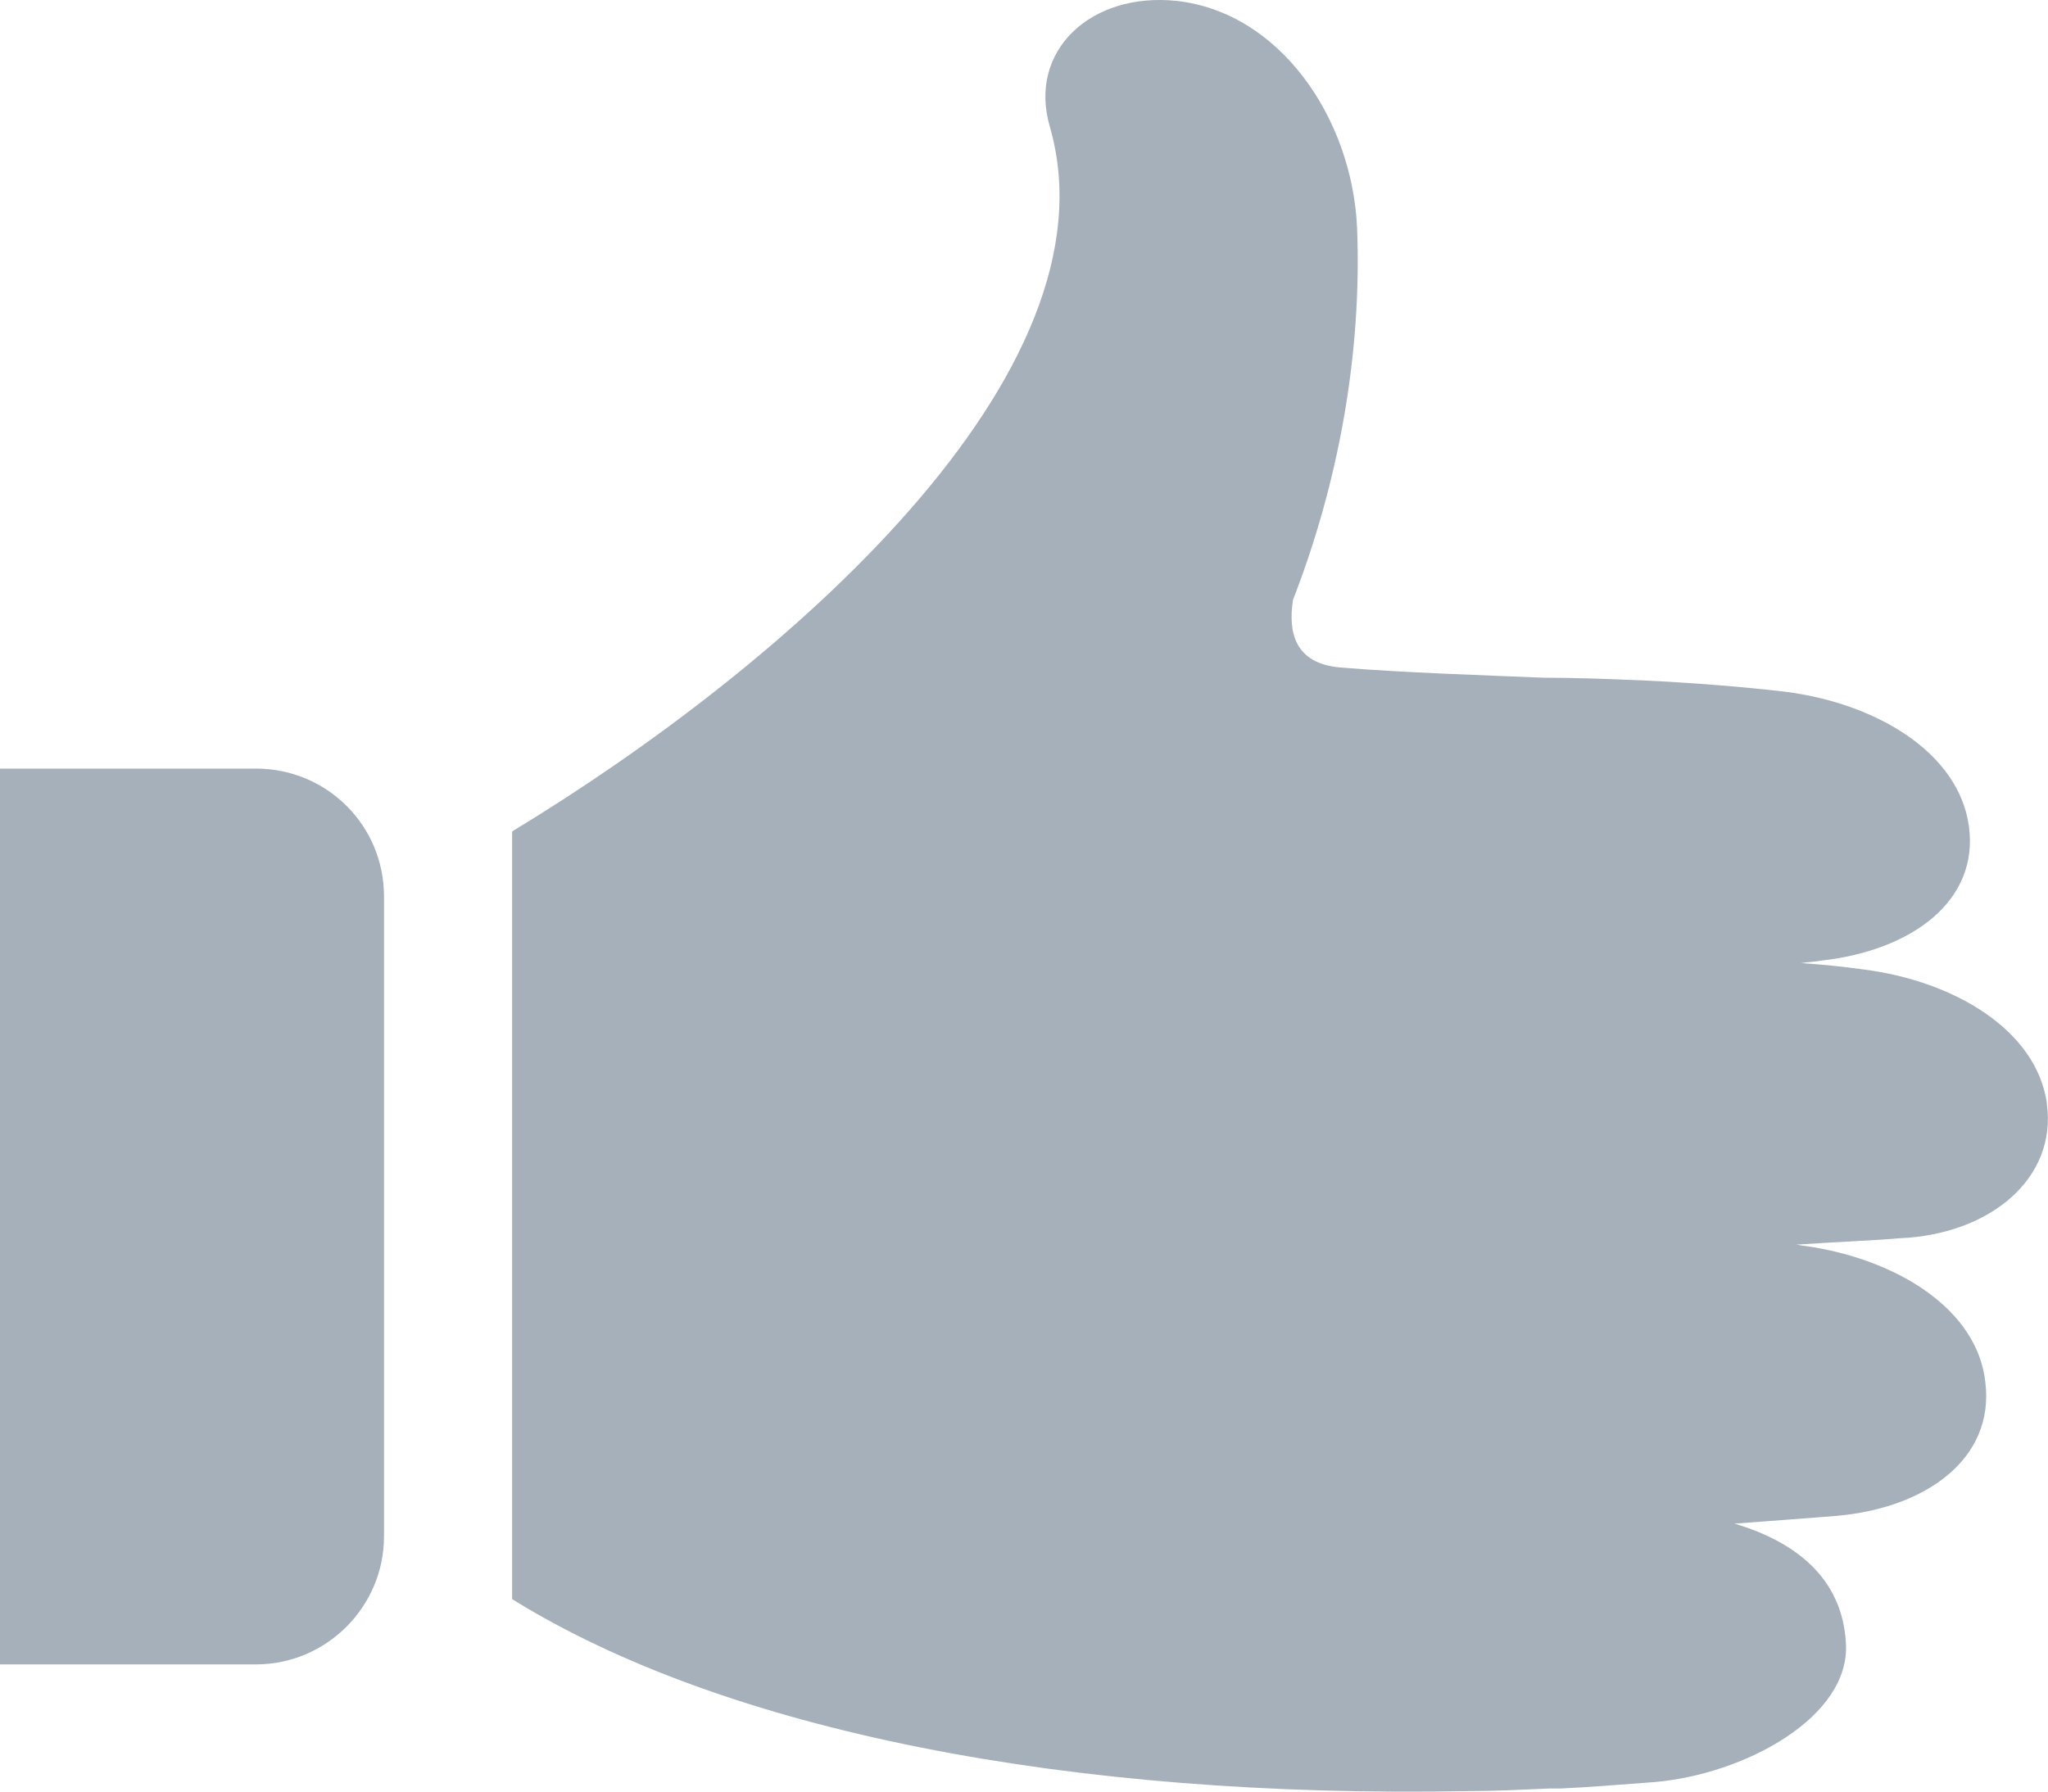
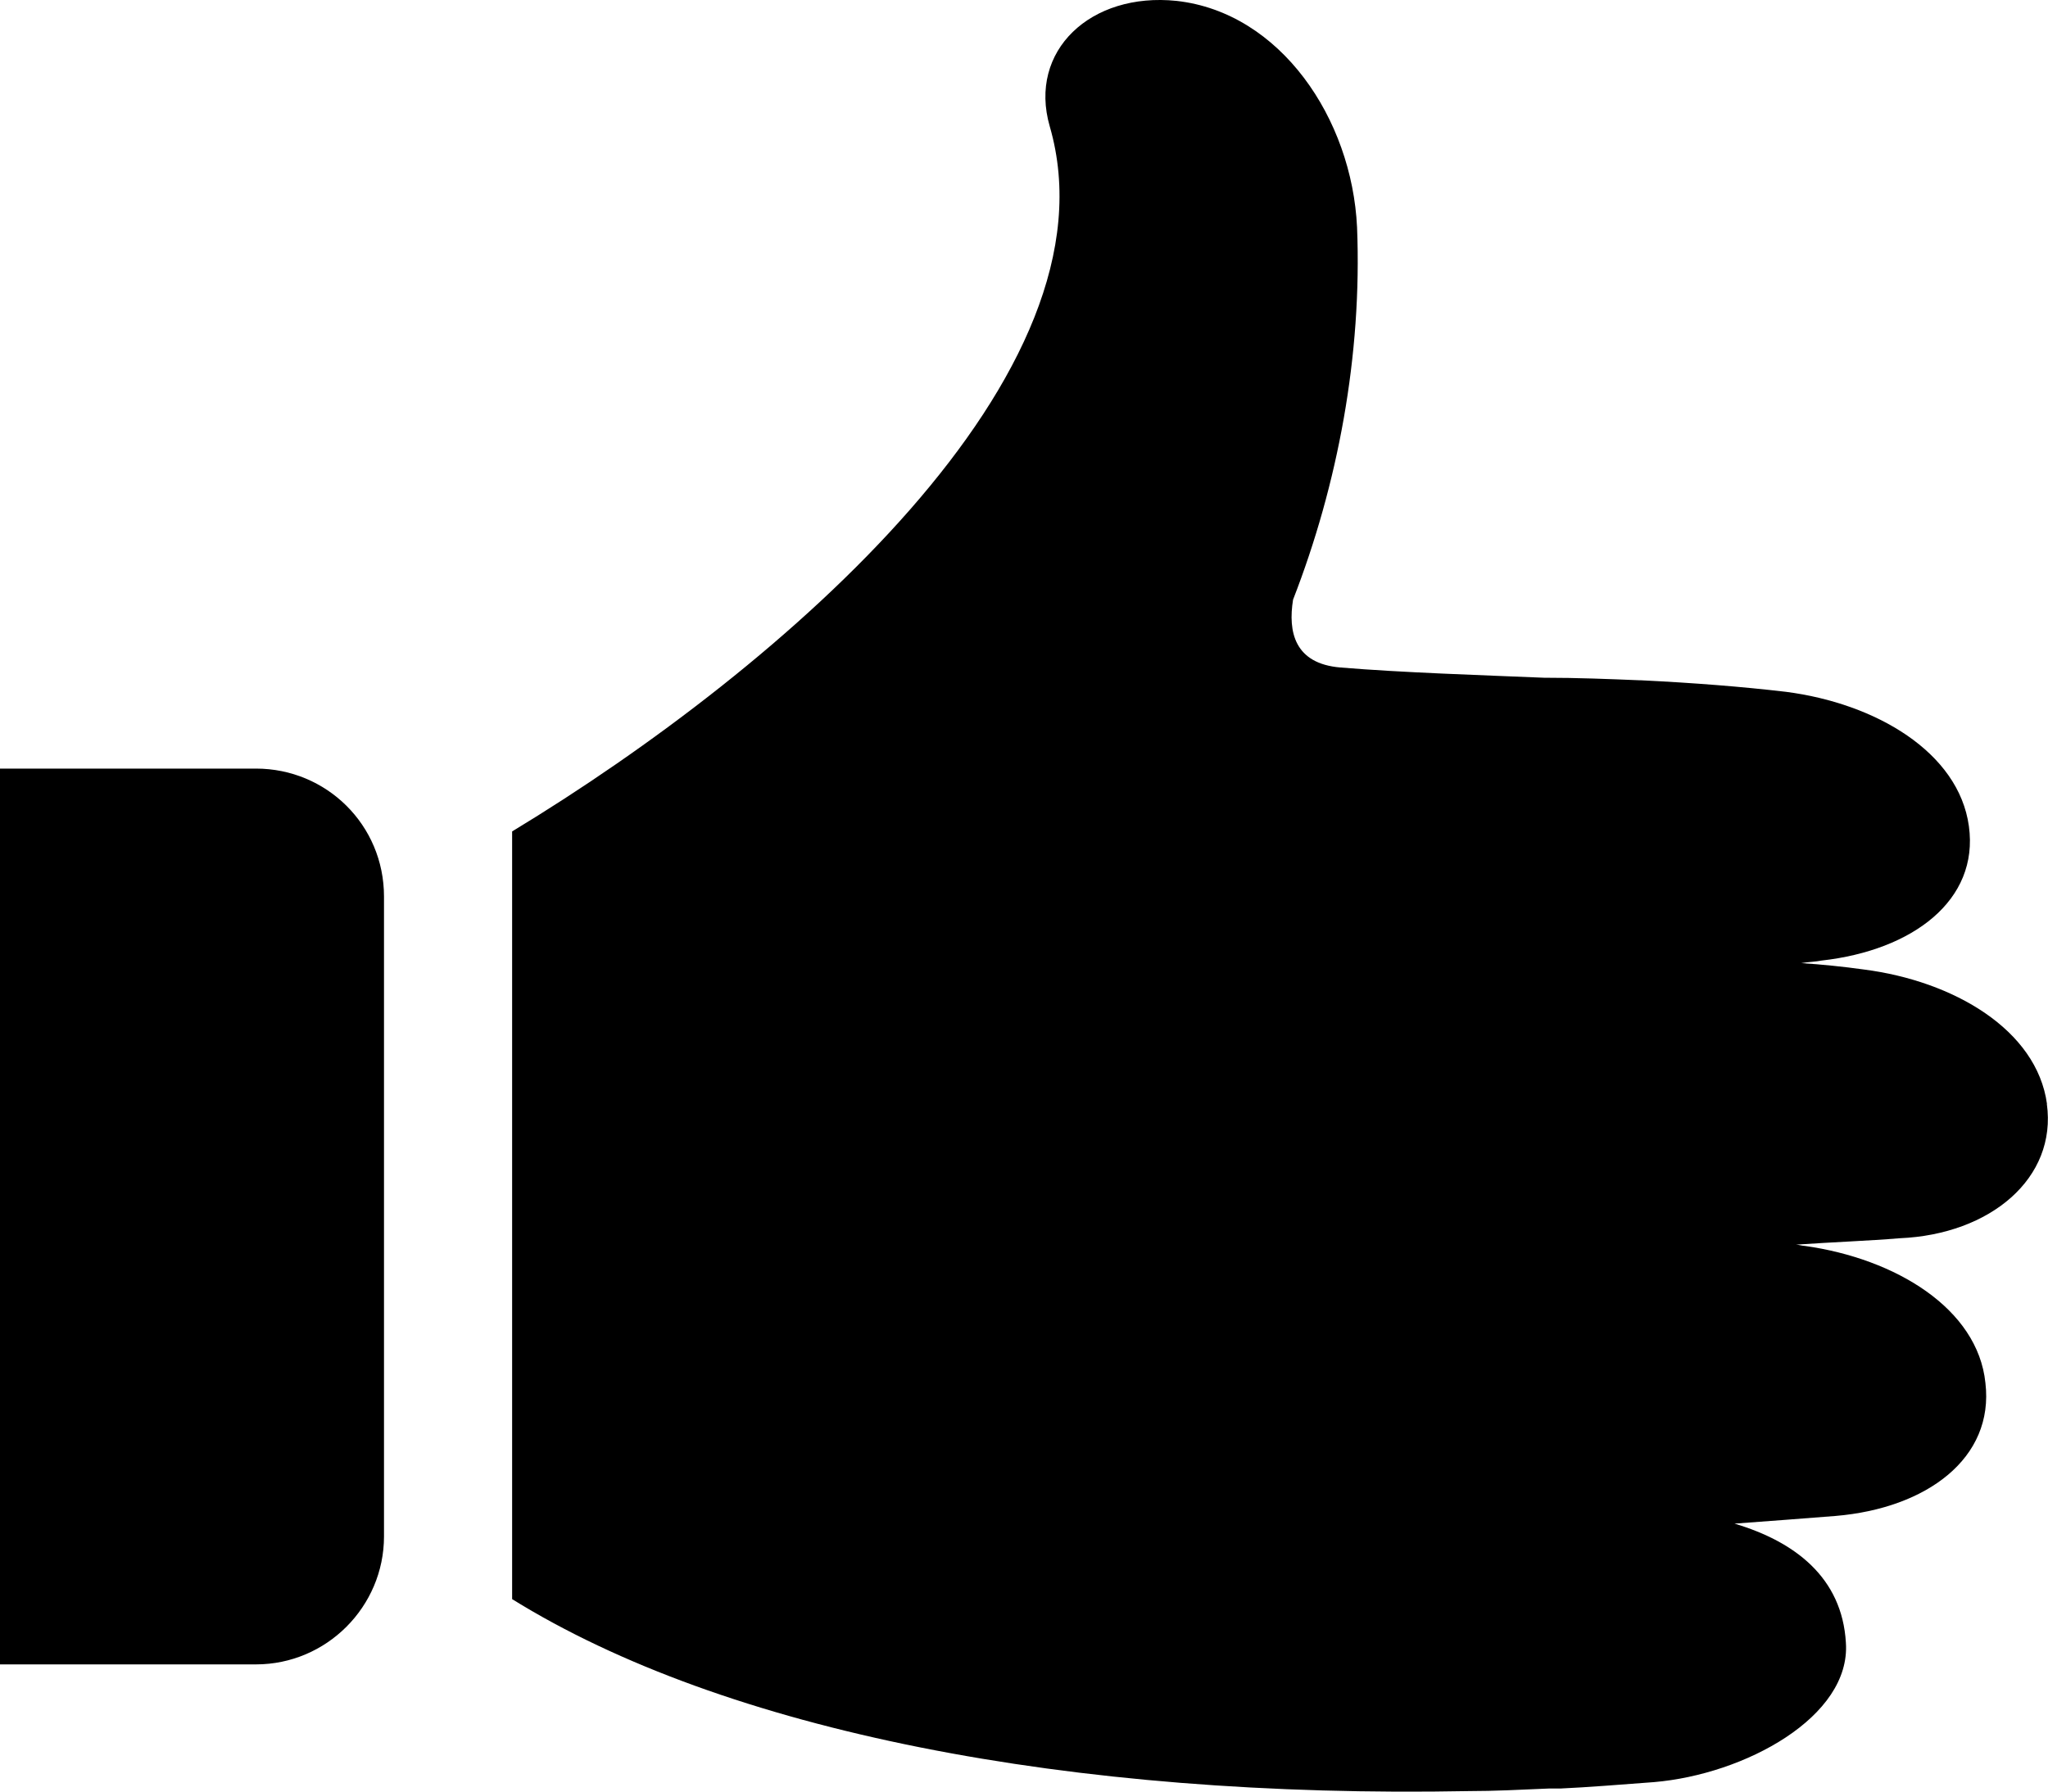
- <svg xmlns="http://www.w3.org/2000/svg" viewBox="0 0 16 14">
-   <path d="M15.992 8.626c-.08-.58-.73-.96-1.43-1.05a6.75 6.75 0 00-.49-.05c.06-.01.11-.01.16-.02.71-.08 1.23-.47 1.15-1.05-.08-.58-.73-.96-1.43-1.05-.34-.04-.72-.07-1.13-.09h-.01c-.24-.01-.49-.02-.75-.02-.48-.02-1.11-.04-1.59-.08-.36-.03-.41-.28-.37-.53.35-.9.54-1.91.5-2.91-.04-.85-.6-1.679-1.41-1.769-.671-.07-1.161.39-.991.98.56 1.93-2.07 4.22-4.2 5.51v5.999c1.66 1.03 4.35 1.56 7.48 1.5.19 0 .39-.01.62-.02h.09c.22-.01.46-.03.73-.05.71-.06 1.54-.51 1.5-1.09-.03-.51-.4-.79-.87-.93.27-.02.54-.04.79-.06.71-.06 1.24-.45 1.17-1.04-.06-.58-.7-.97-1.41-1.07-.02 0-.05-.01-.07-.01.29-.02.57-.03.81-.05.71-.03 1.23-.47 1.15-1.05zM2 6.006H0v7h2c.55 0 1-.45 1-1v-5c0-.56-.45-1-1-1z" fill="#A5B0BA" fill-rule="nonzero" />
+ <svg xmlns="http://www.w3.org/2000/svg" width="16" height="14" viewBox="0 0 16 14">
+   <path d="M15.992 8.626c-.08-.58-.73-.96-1.43-1.05a6.75 6.75 0 00-.49-.05c.06-.01.11-.01.16-.02.71-.08 1.23-.47 1.15-1.05-.08-.58-.73-.96-1.43-1.05-.34-.04-.72-.07-1.13-.09h-.01c-.24-.01-.49-.02-.75-.02-.48-.02-1.11-.04-1.59-.08-.36-.03-.41-.28-.37-.53.35-.9.54-1.91.5-2.91-.04-.85-.6-1.679-1.41-1.769-.671-.07-1.161.39-.991.98.56 1.93-2.07 4.22-4.2 5.51v5.999c1.66 1.03 4.35 1.56 7.48 1.5.19 0 .39-.01.62-.02h.09c.22-.01.46-.03.73-.05.71-.06 1.54-.51 1.5-1.09-.03-.51-.4-.79-.87-.93.27-.02.54-.04.79-.06.71-.06 1.24-.45 1.17-1.04-.06-.58-.7-.97-1.41-1.07-.02 0-.05-.01-.07-.01.29-.02.57-.03.81-.05.71-.03 1.23-.47 1.15-1.05zM2 6.006H0v7h2c.55 0 1-.45 1-1v-5c0-.56-.45-1-1-1z" fill-rule="nonzero" />
</svg>
